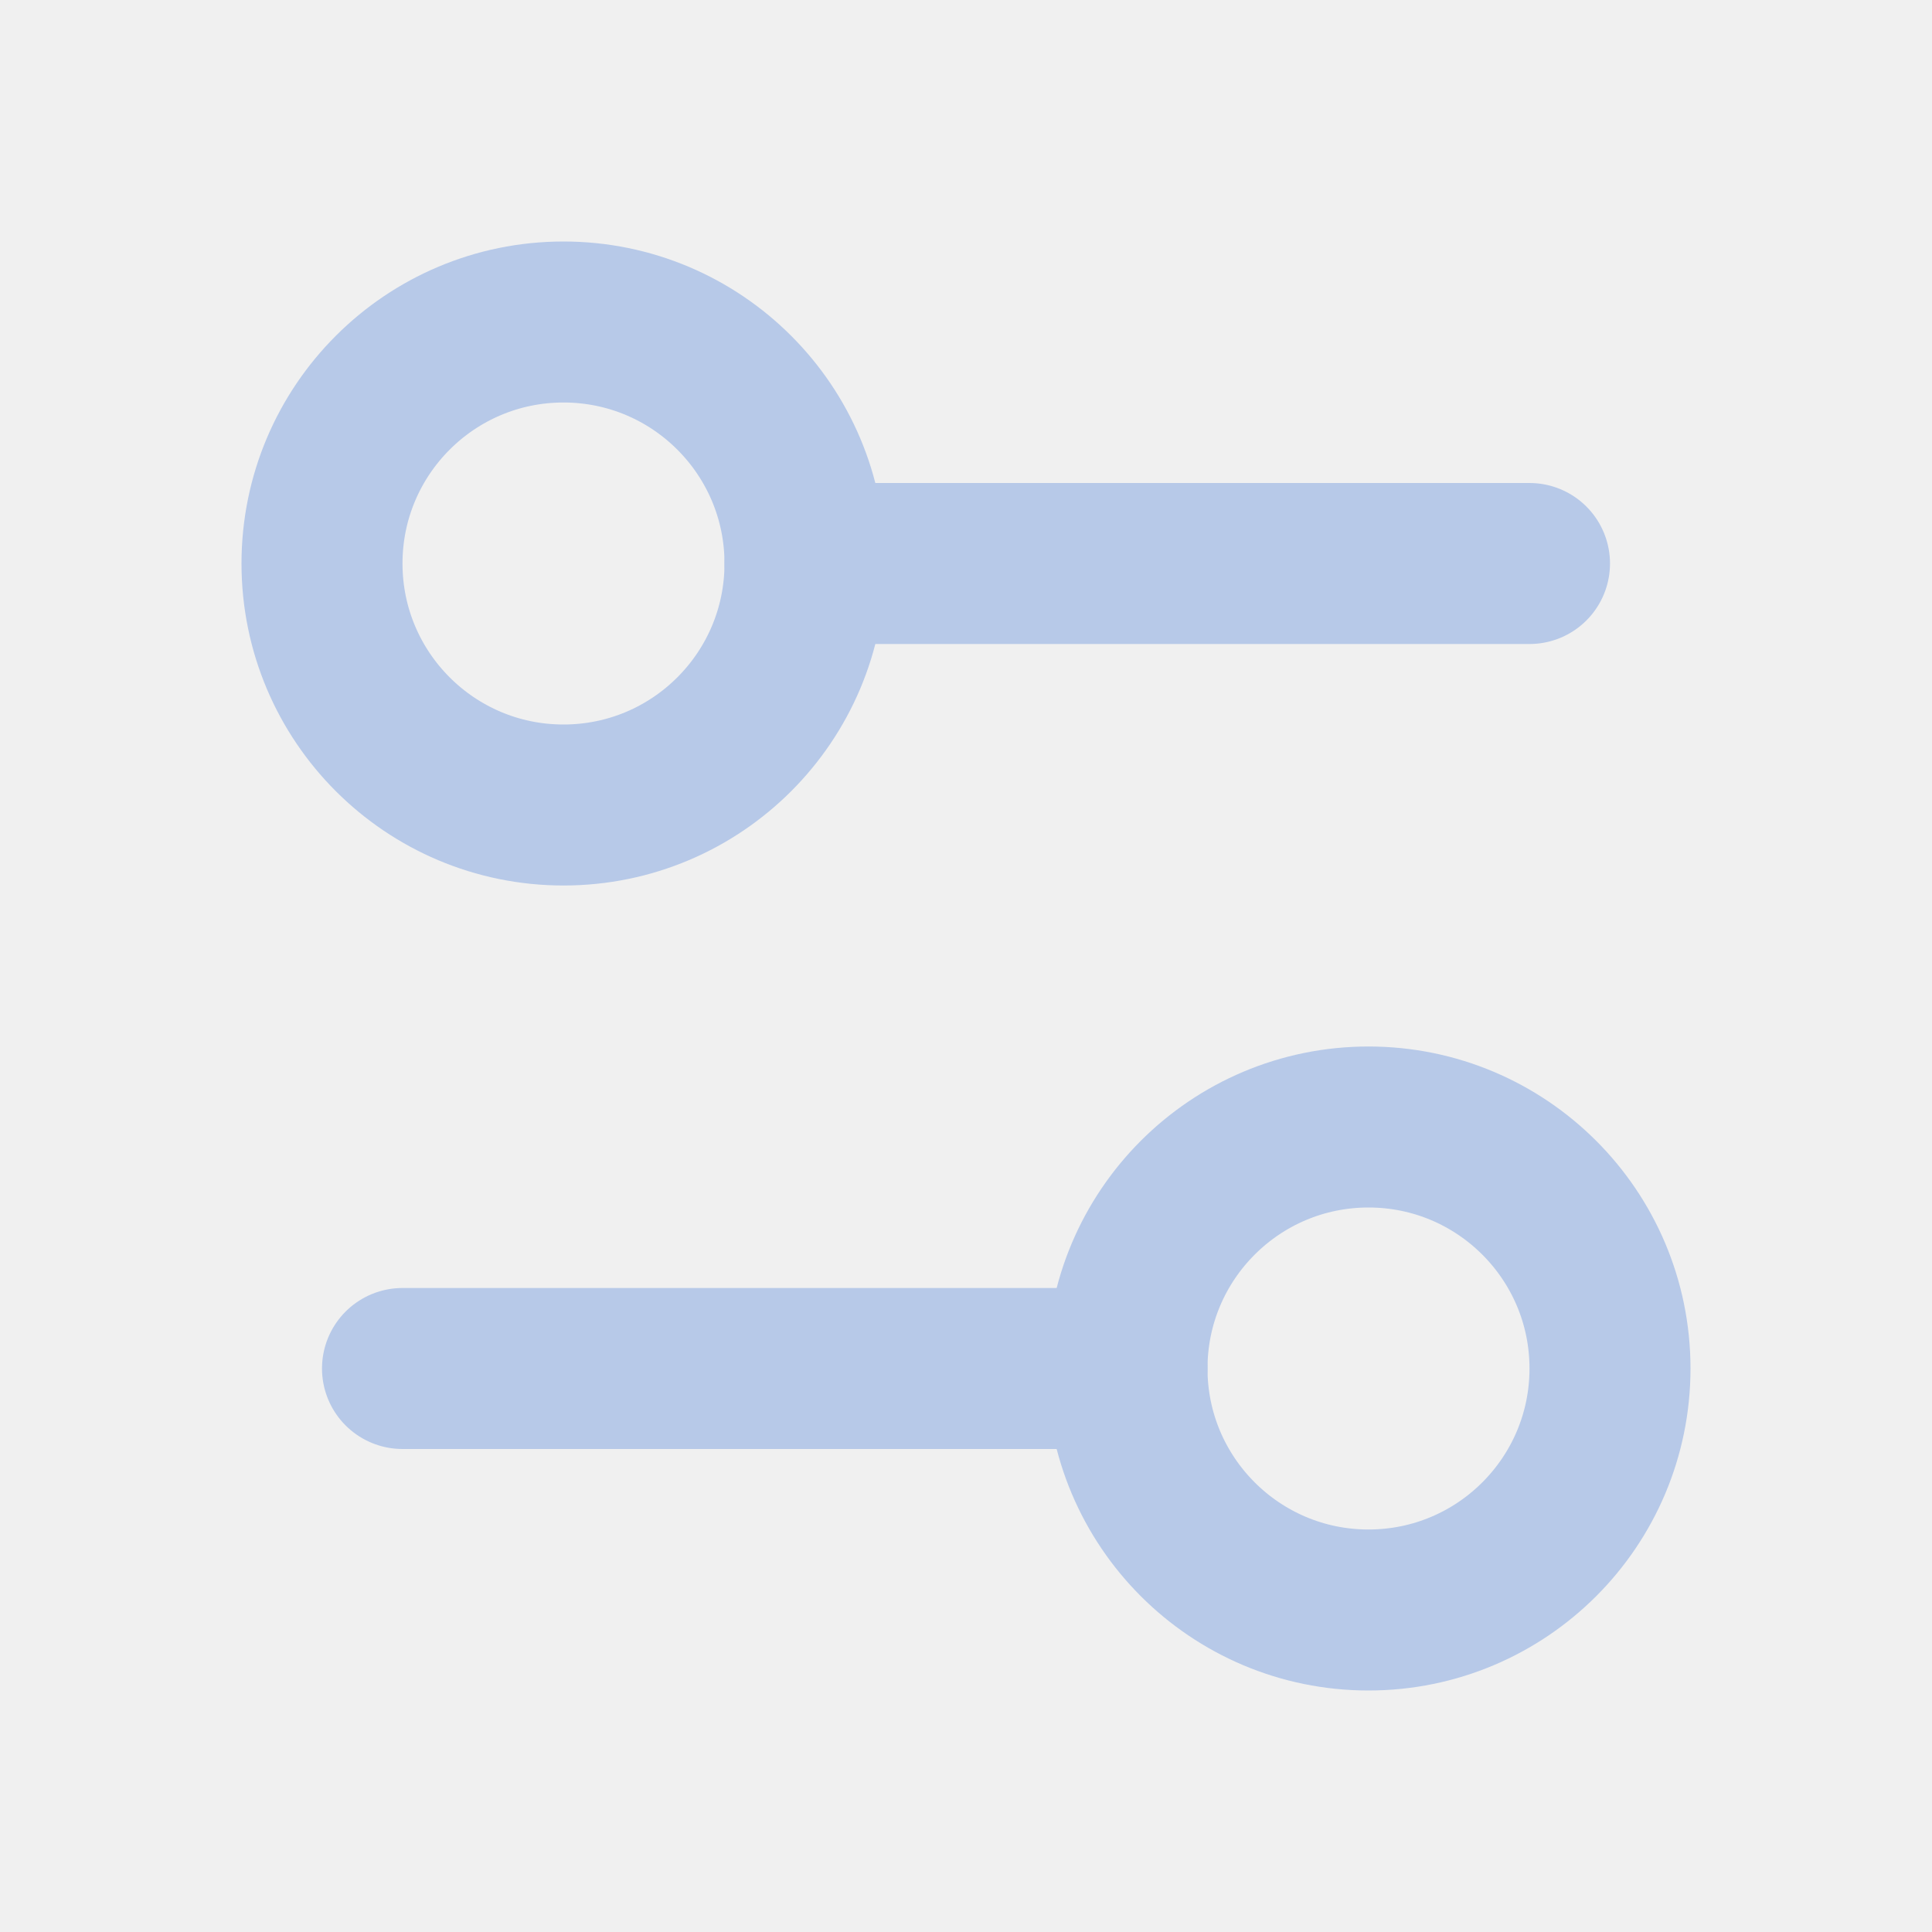
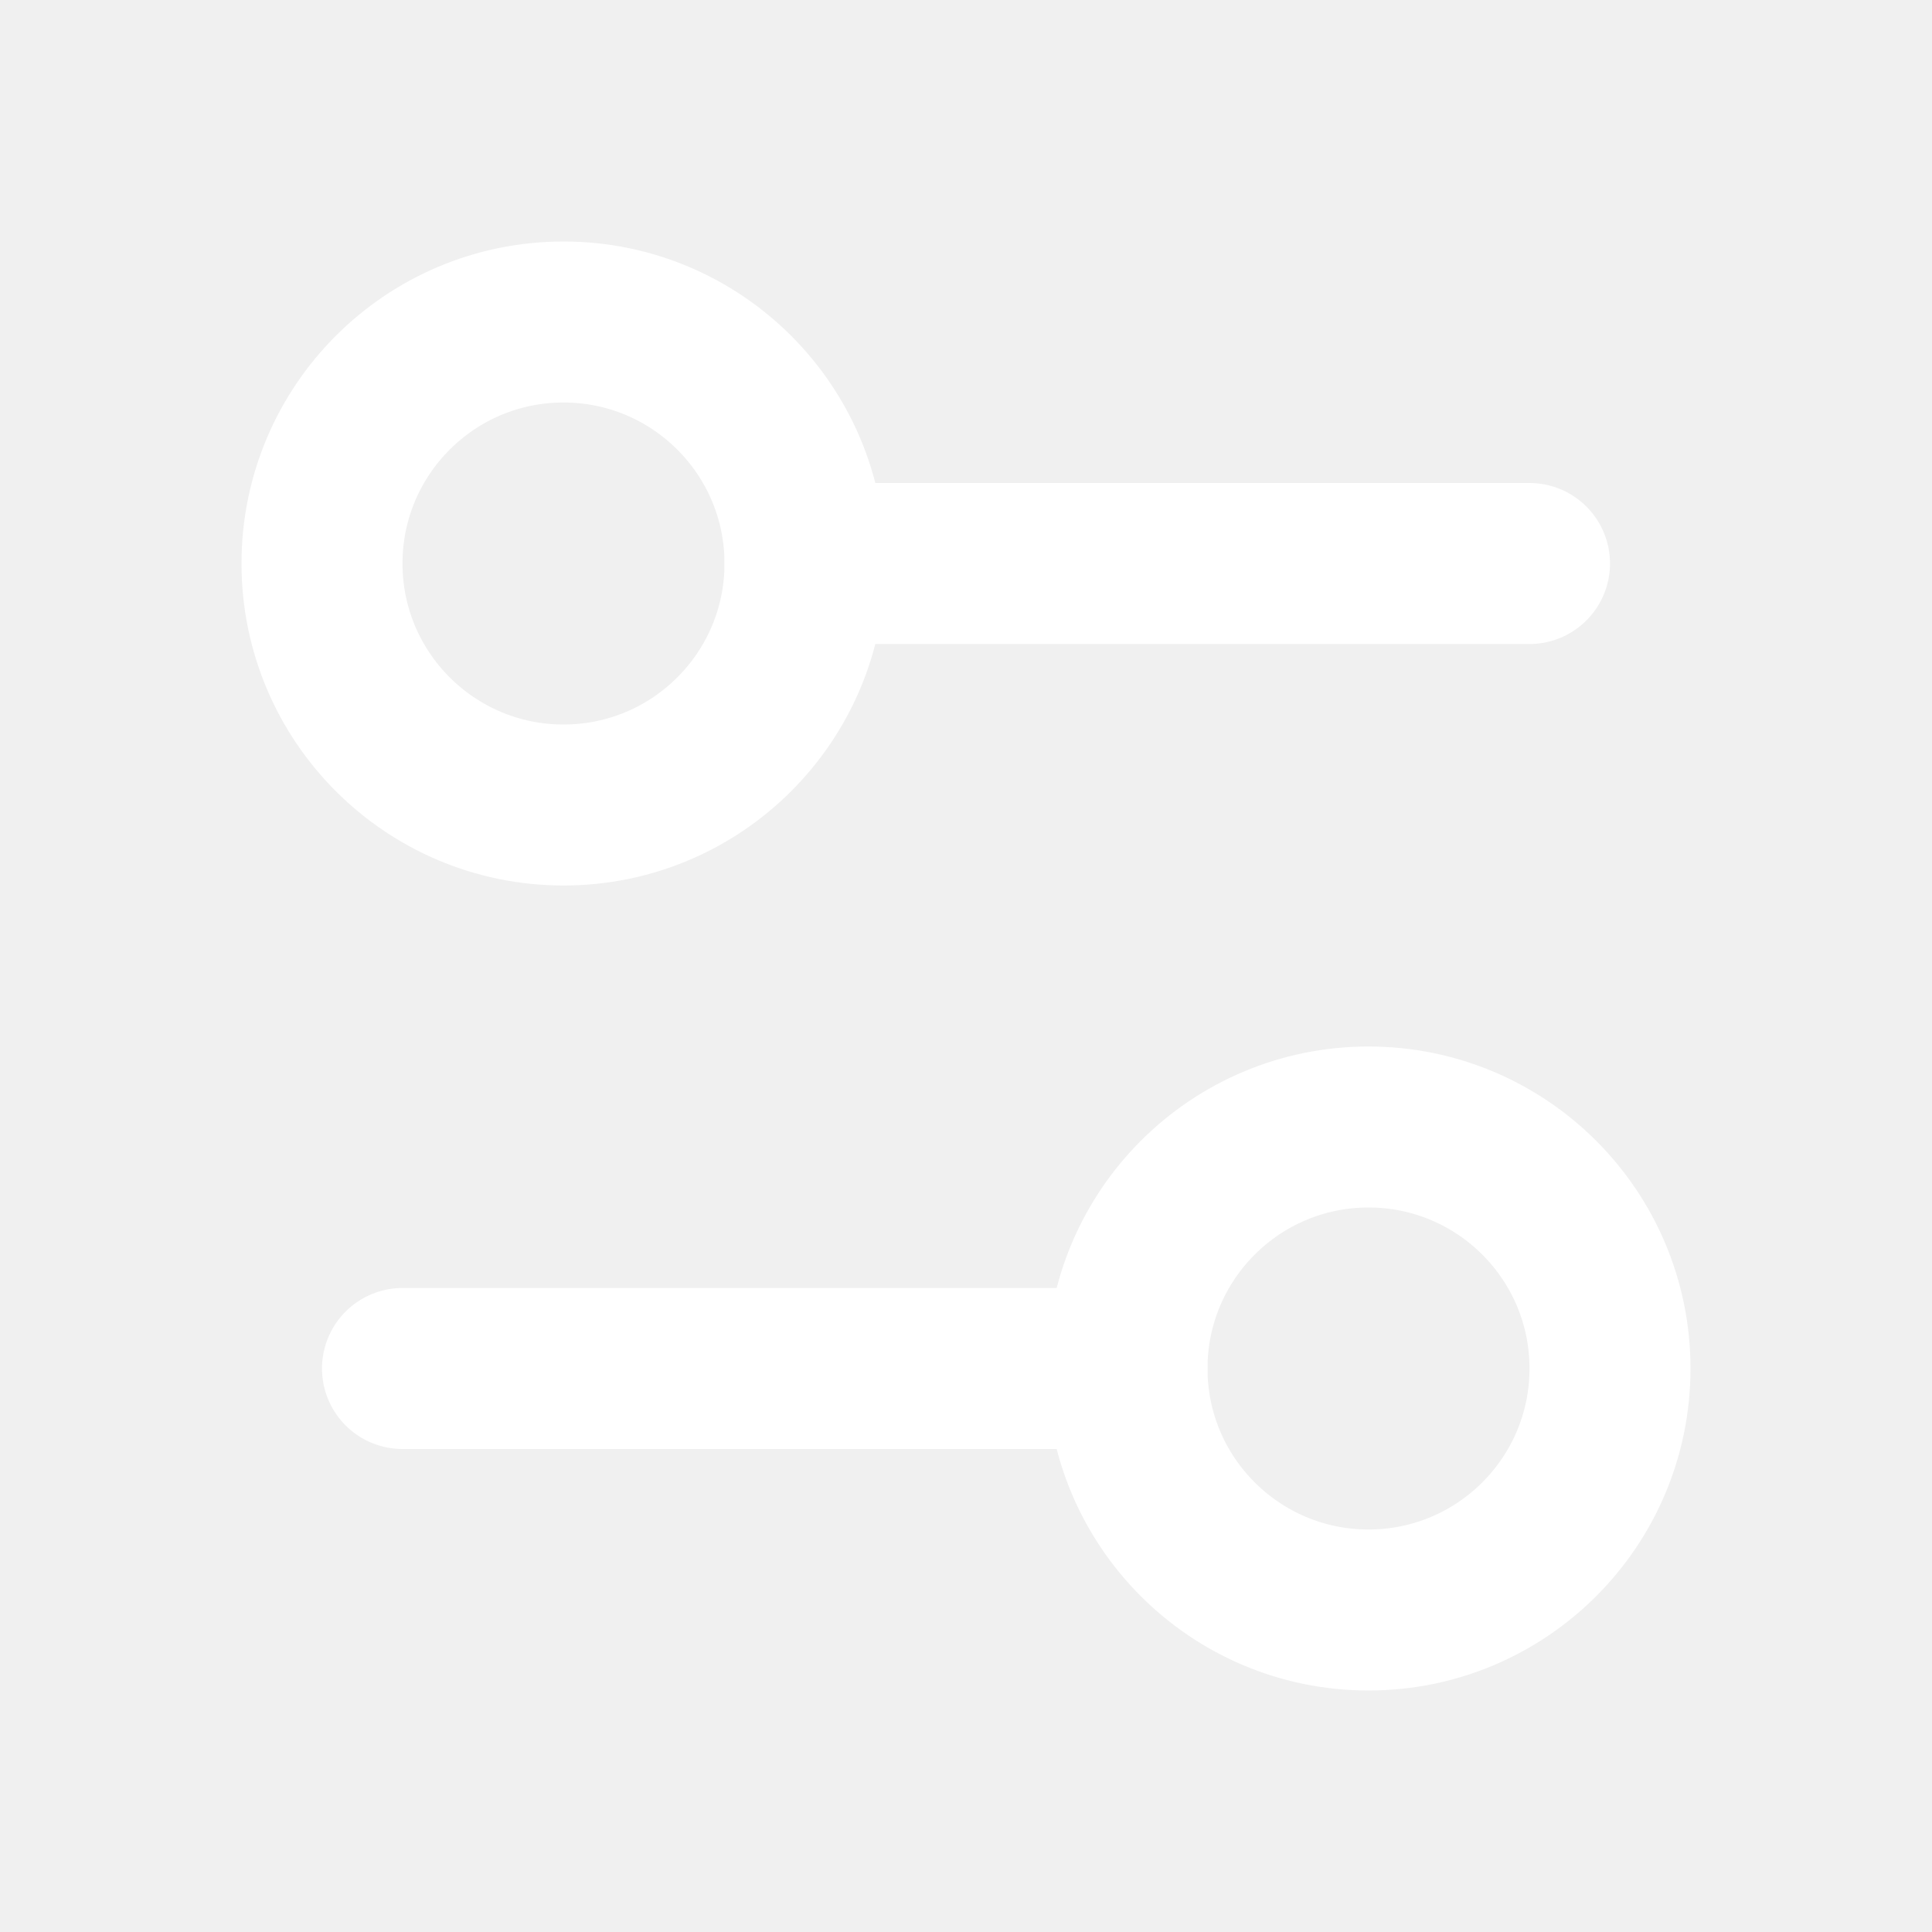
- <svg xmlns="http://www.w3.org/2000/svg" width="24" height="24" viewBox="0 0 24 24" fill="none" stroke="#B7C9E8" stroke-width="2" stroke-linecap="round" stroke-linejoin="round">
+ <svg xmlns="http://www.w3.org/2000/svg" width="24" height="24" viewBox="0 0 24 24" fill="none" stroke="#FFFFFF" stroke-width="2" stroke-linecap="round" stroke-linejoin="round">
  <path d="M14 17H5" />
  <path d="M19 7h-9" />
  <circle cx="17" cy="17" r="3" />
  <circle cx="7" cy="7" r="3" />
</svg>
